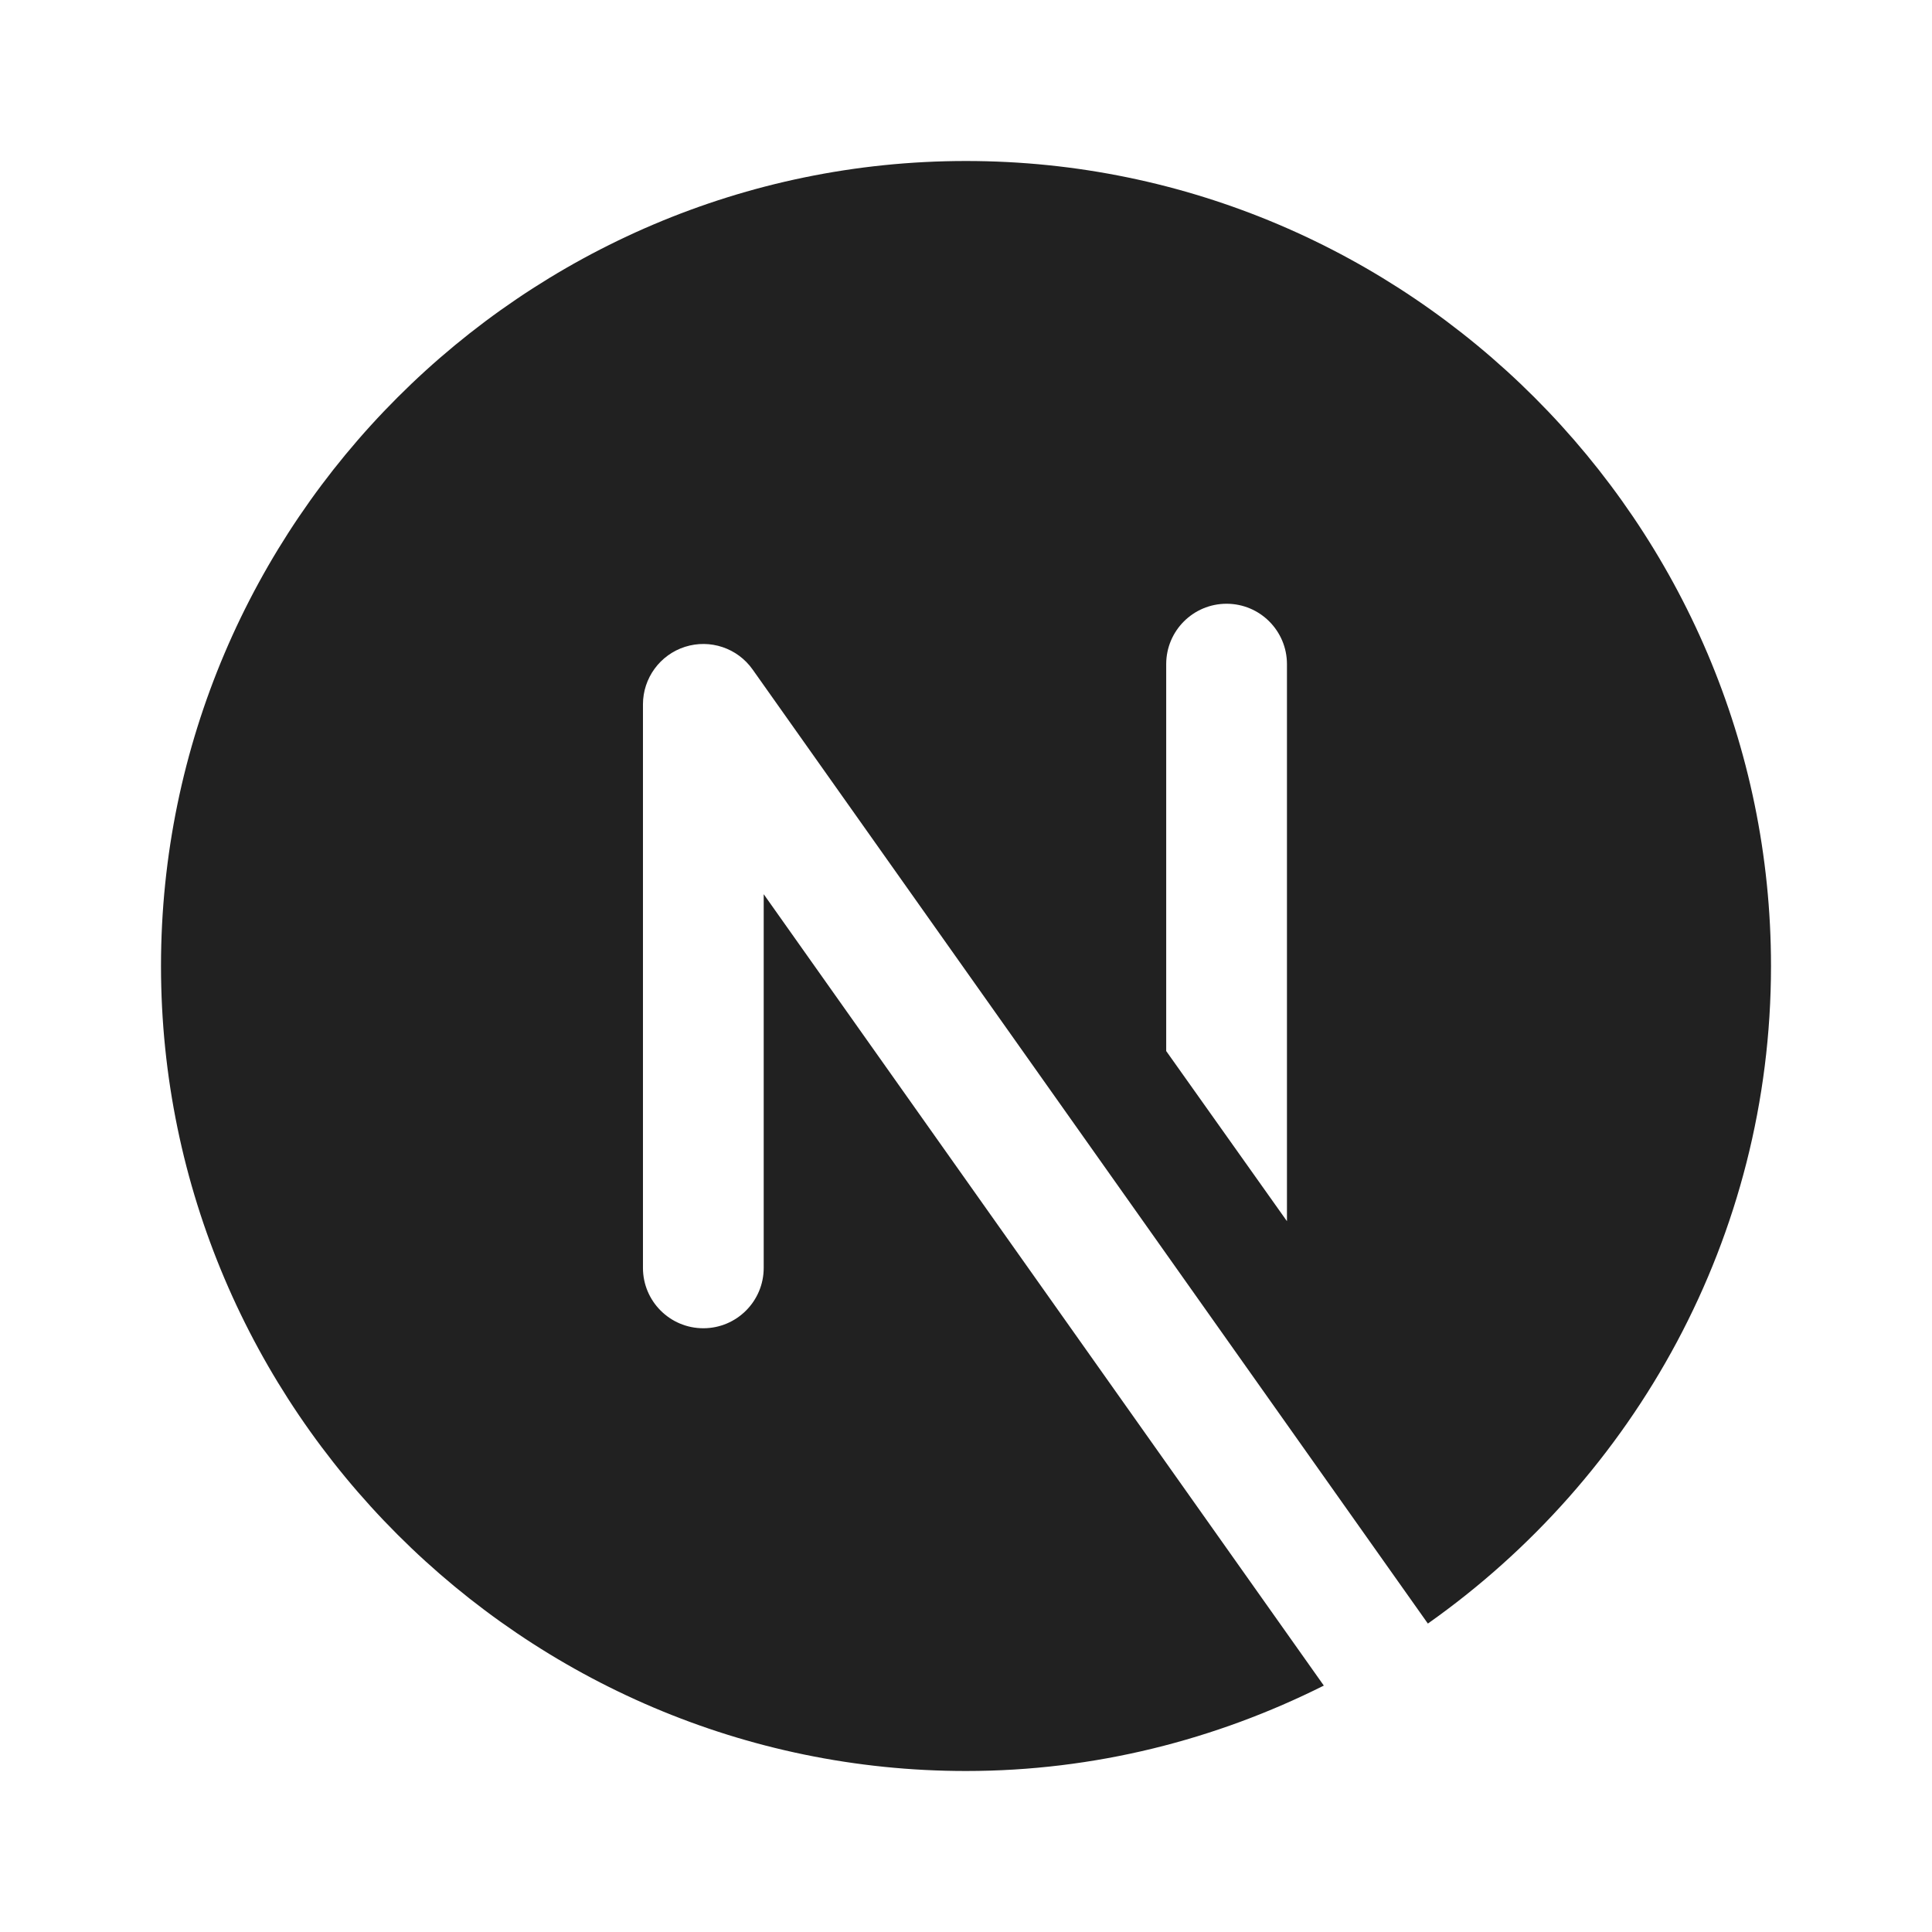
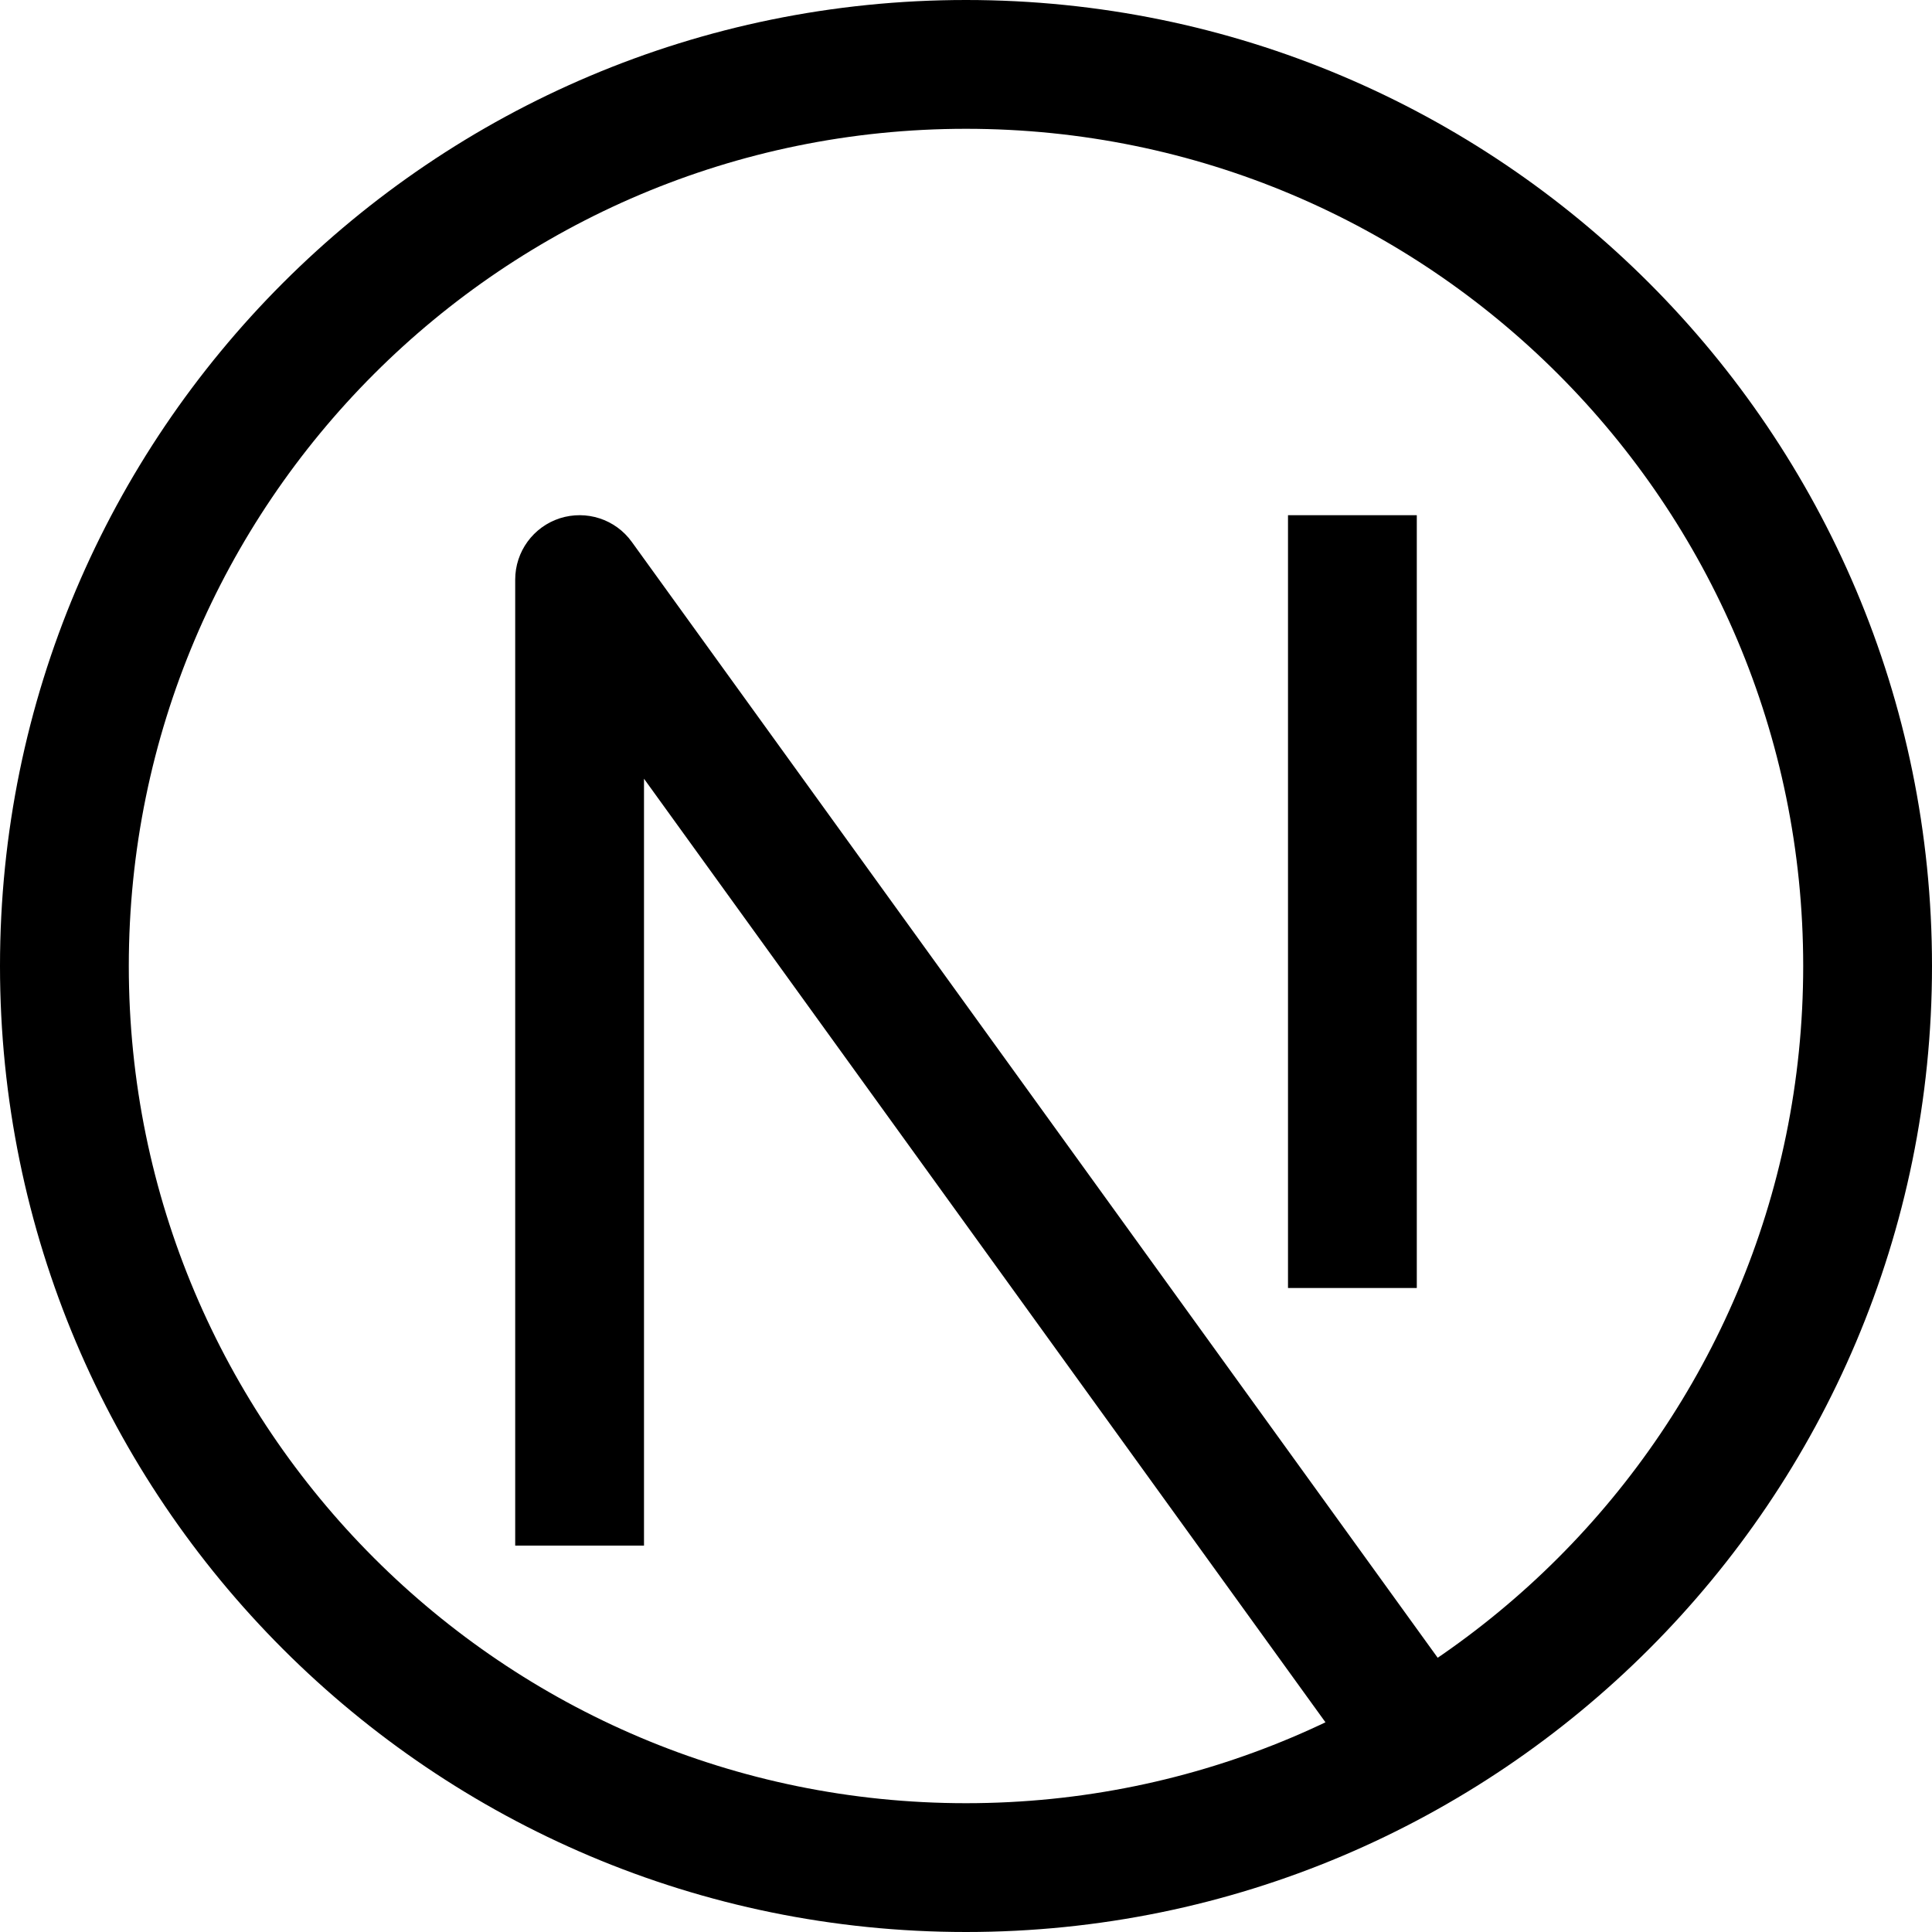
- <svg xmlns="http://www.w3.org/2000/svg" viewBox="0 0 48 48" width="48px" height="48px">
-   <path fill="#212121" d="M18.974,31.5c0,0.828-0.671,1.5-1.5,1.5s-1.5-0.672-1.5-1.5v-14c0-0.653,0.423-1.231,1.045-1.43 c0.625-0.198,1.302,0.03,1.679,0.563l16.777,23.704C40.617,36.709,44,30.735,44,24c0-11-9-20-20-20S4,13,4,24s9,20,20,20 c3.192,0,6.206-0.777,8.89-2.122L18.974,22.216V31.5z M28.974,16.5c0-0.828,0.671-1.5,1.5-1.5s1.5,0.672,1.5,1.5v13.84l-3-4.227 V16.5z" />
+ <svg xmlns="http://www.w3.org/2000/svg" width="800px" height="800px" viewBox="0 0 15 15" fill="none">
+   <path d="M4.5 4.5L4.905 4.207C4.778 4.031 4.553 3.958 4.346 4.024C4.14 4.091 4 4.283 4 4.5H4.5ZM7.5 14C3.91 14 1 11.09 1 7.5H0C0 11.642 3.358 15 7.5 15V14ZM14 7.5C14 11.09 11.09 14 7.5 14V15C11.642 15 15 11.642 15 7.5H14ZM7.5 1C11.09 1 14 3.91 14 7.5H15C15 3.358 11.642 0 7.5 0V1ZM7.5 0C3.358 0 0 3.358 0 7.5H1C1 3.91 3.91 1 7.5 1V0ZM5 12V4.5H4V12H5ZM4.095 4.793L10.595 13.793L11.405 13.207L4.905 4.207L4.095 4.793ZM10 4V10H11V4H10Z" fill="#000000" />
</svg>
